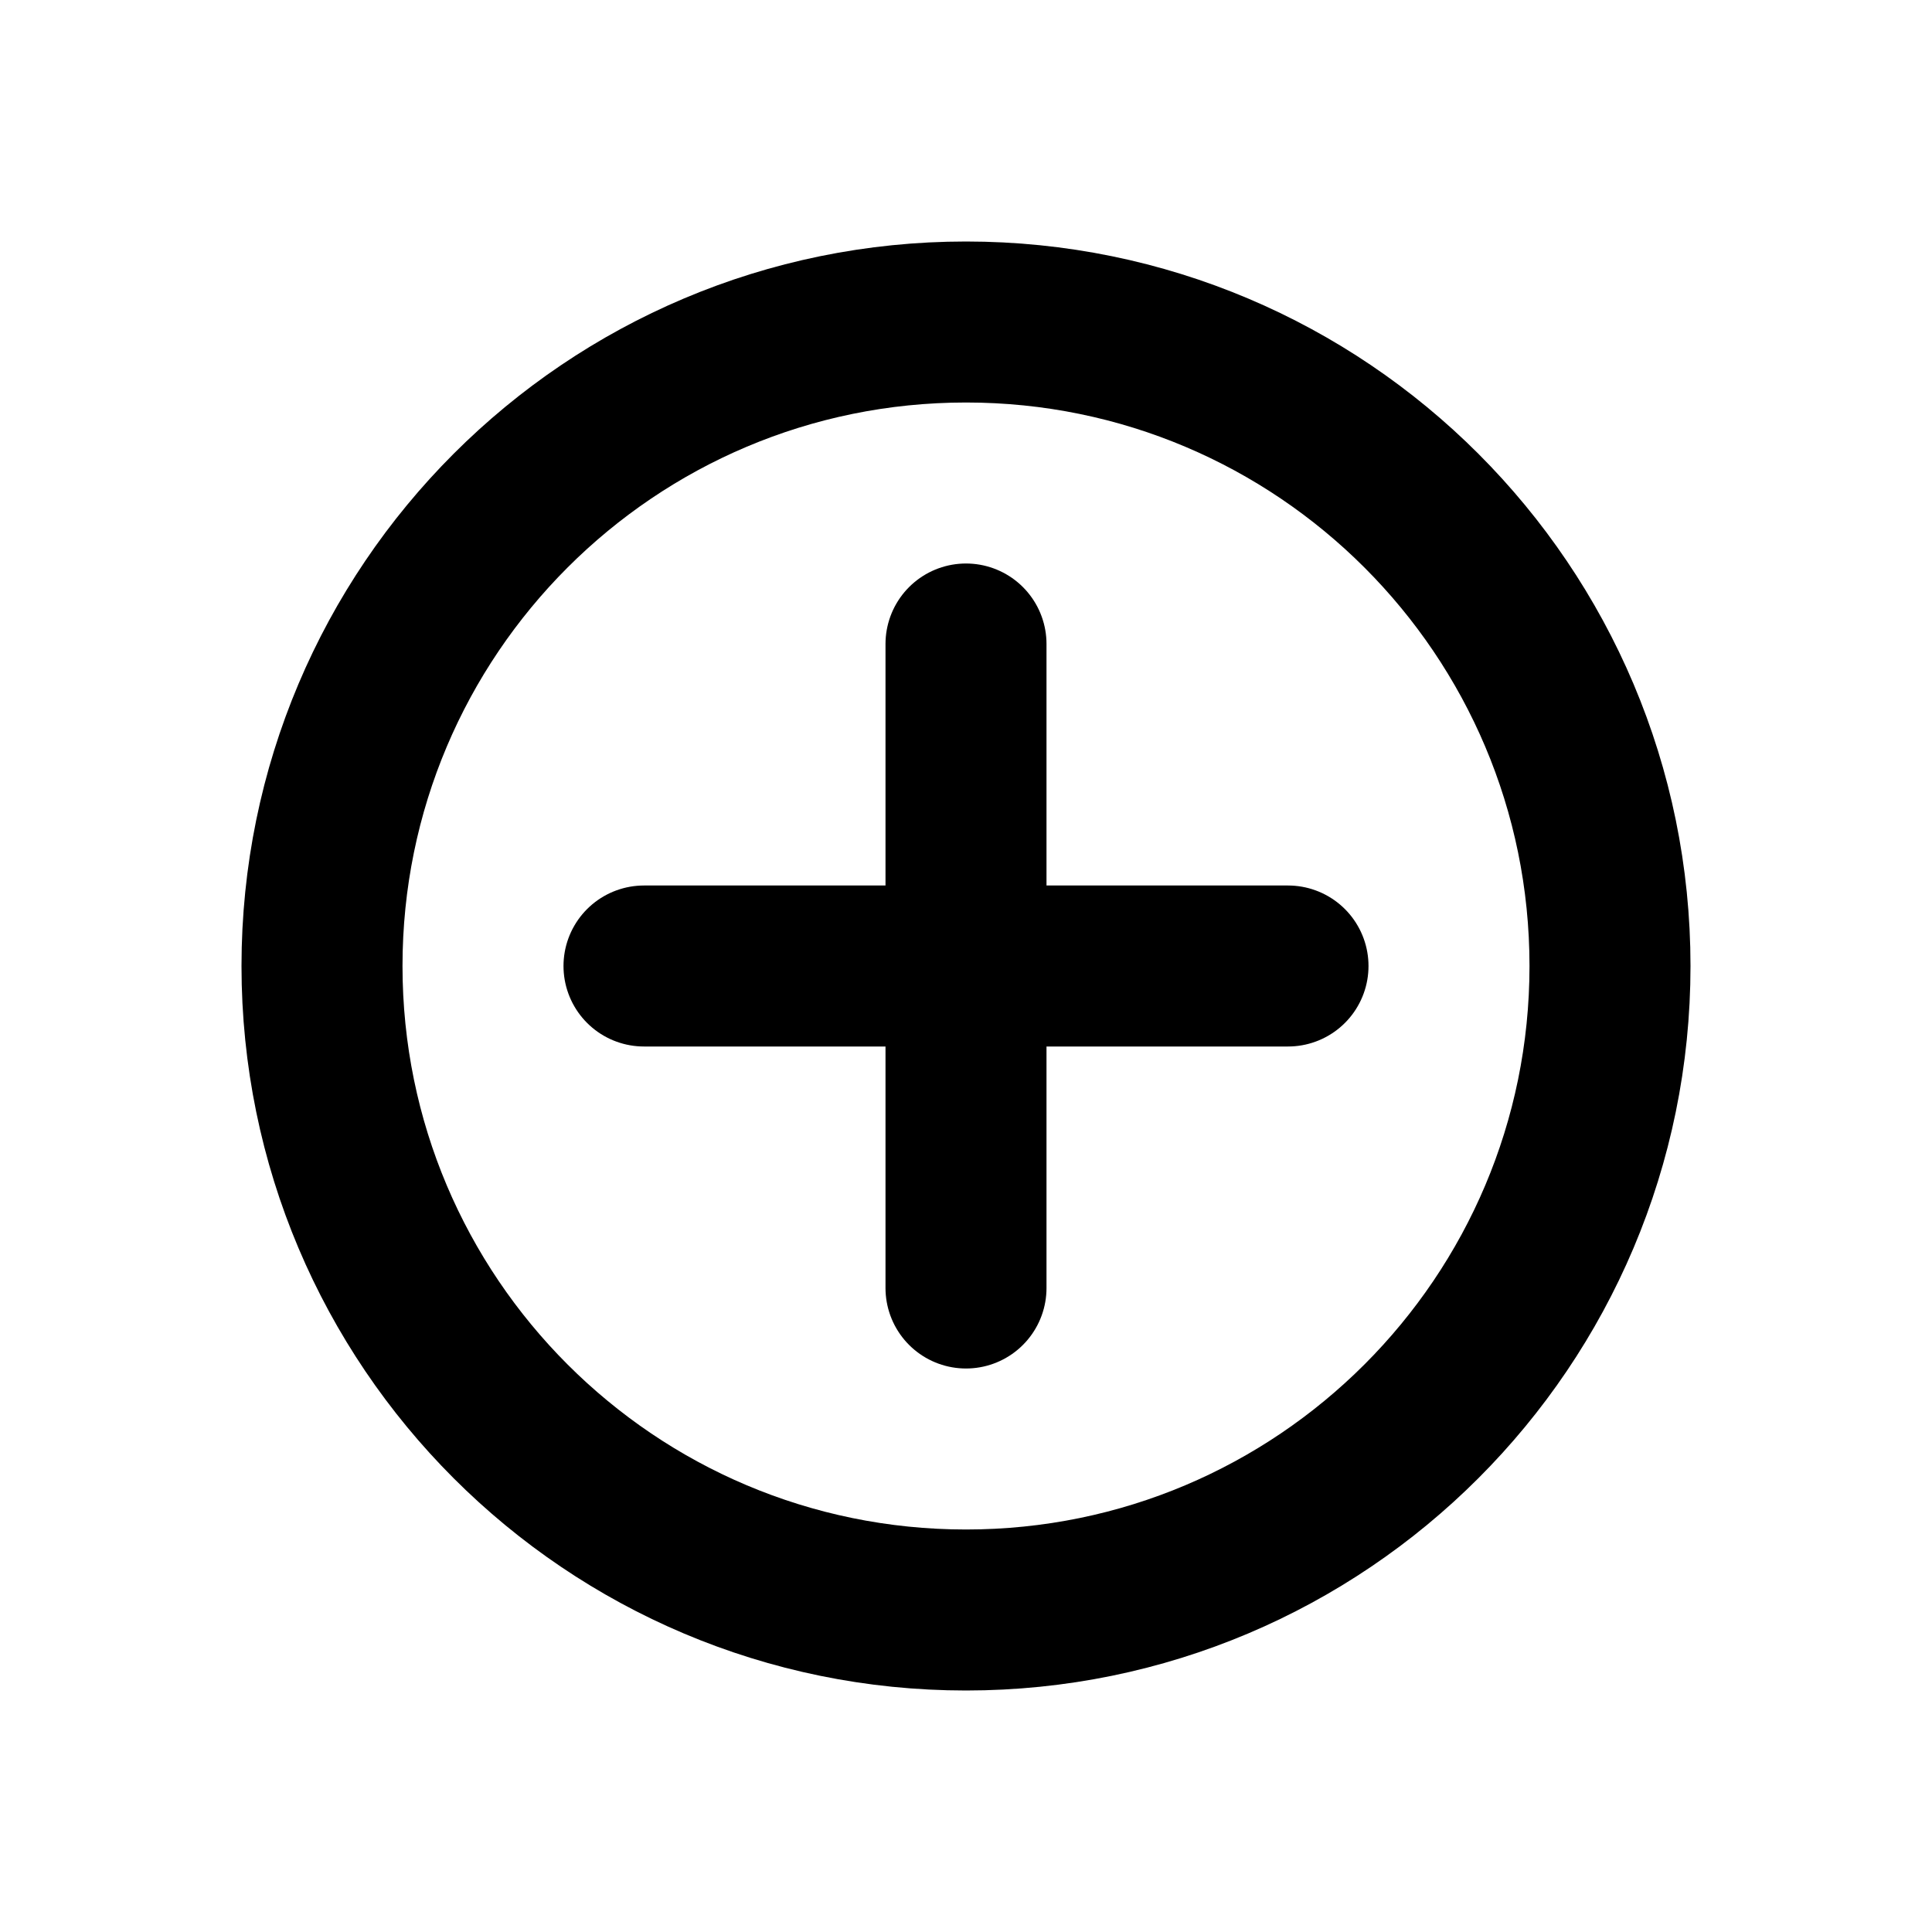
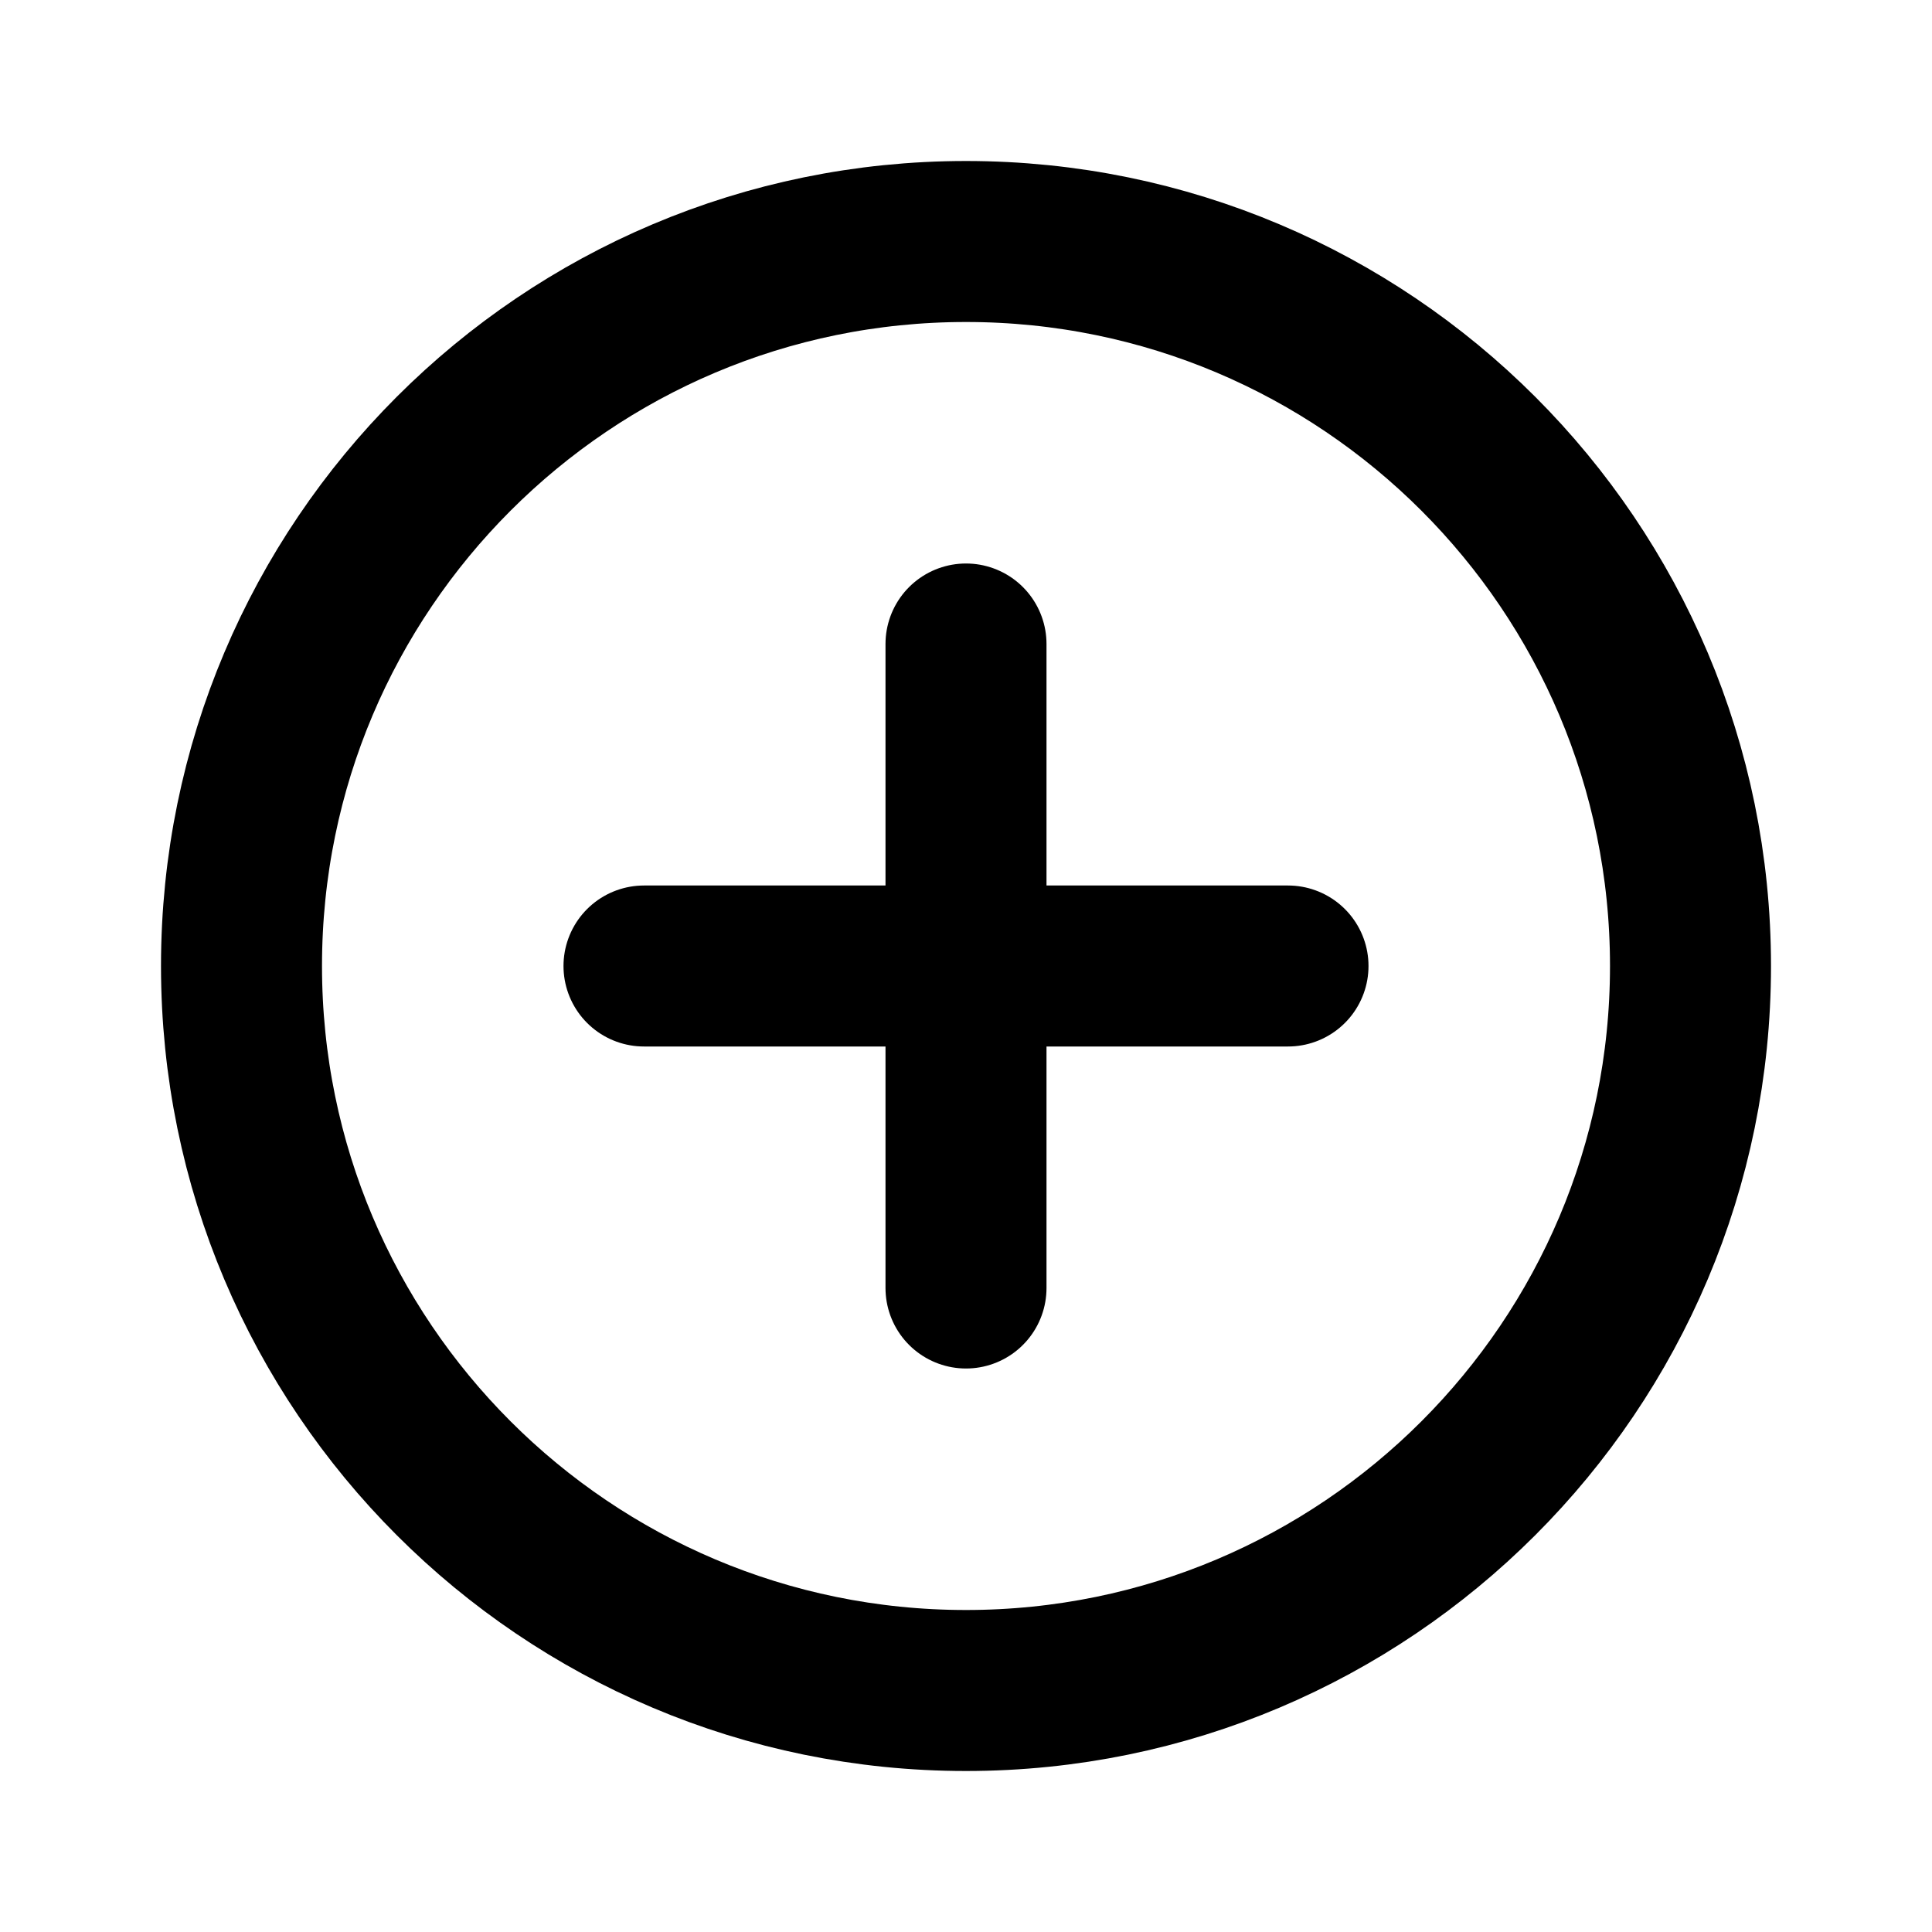
<svg xmlns="http://www.w3.org/2000/svg" class="humbleicons__icon" width="1em" height="1em" fill="none" stroke="currentColor" viewBox="0 0 24 24" style="top: .125em; position: relative;">
-   <g stroke="currentColor" stroke-width="2">
+   <g stroke-width="2">
    <path stroke-linecap="round" d="M12 16V8" />
    <path stroke-linecap="round" d="M16 12H8" />
-     <circle cx="12" cy="12" r="8" />
+     <circle cx="12" cy="12" r="9" />
  </g>
</svg>
